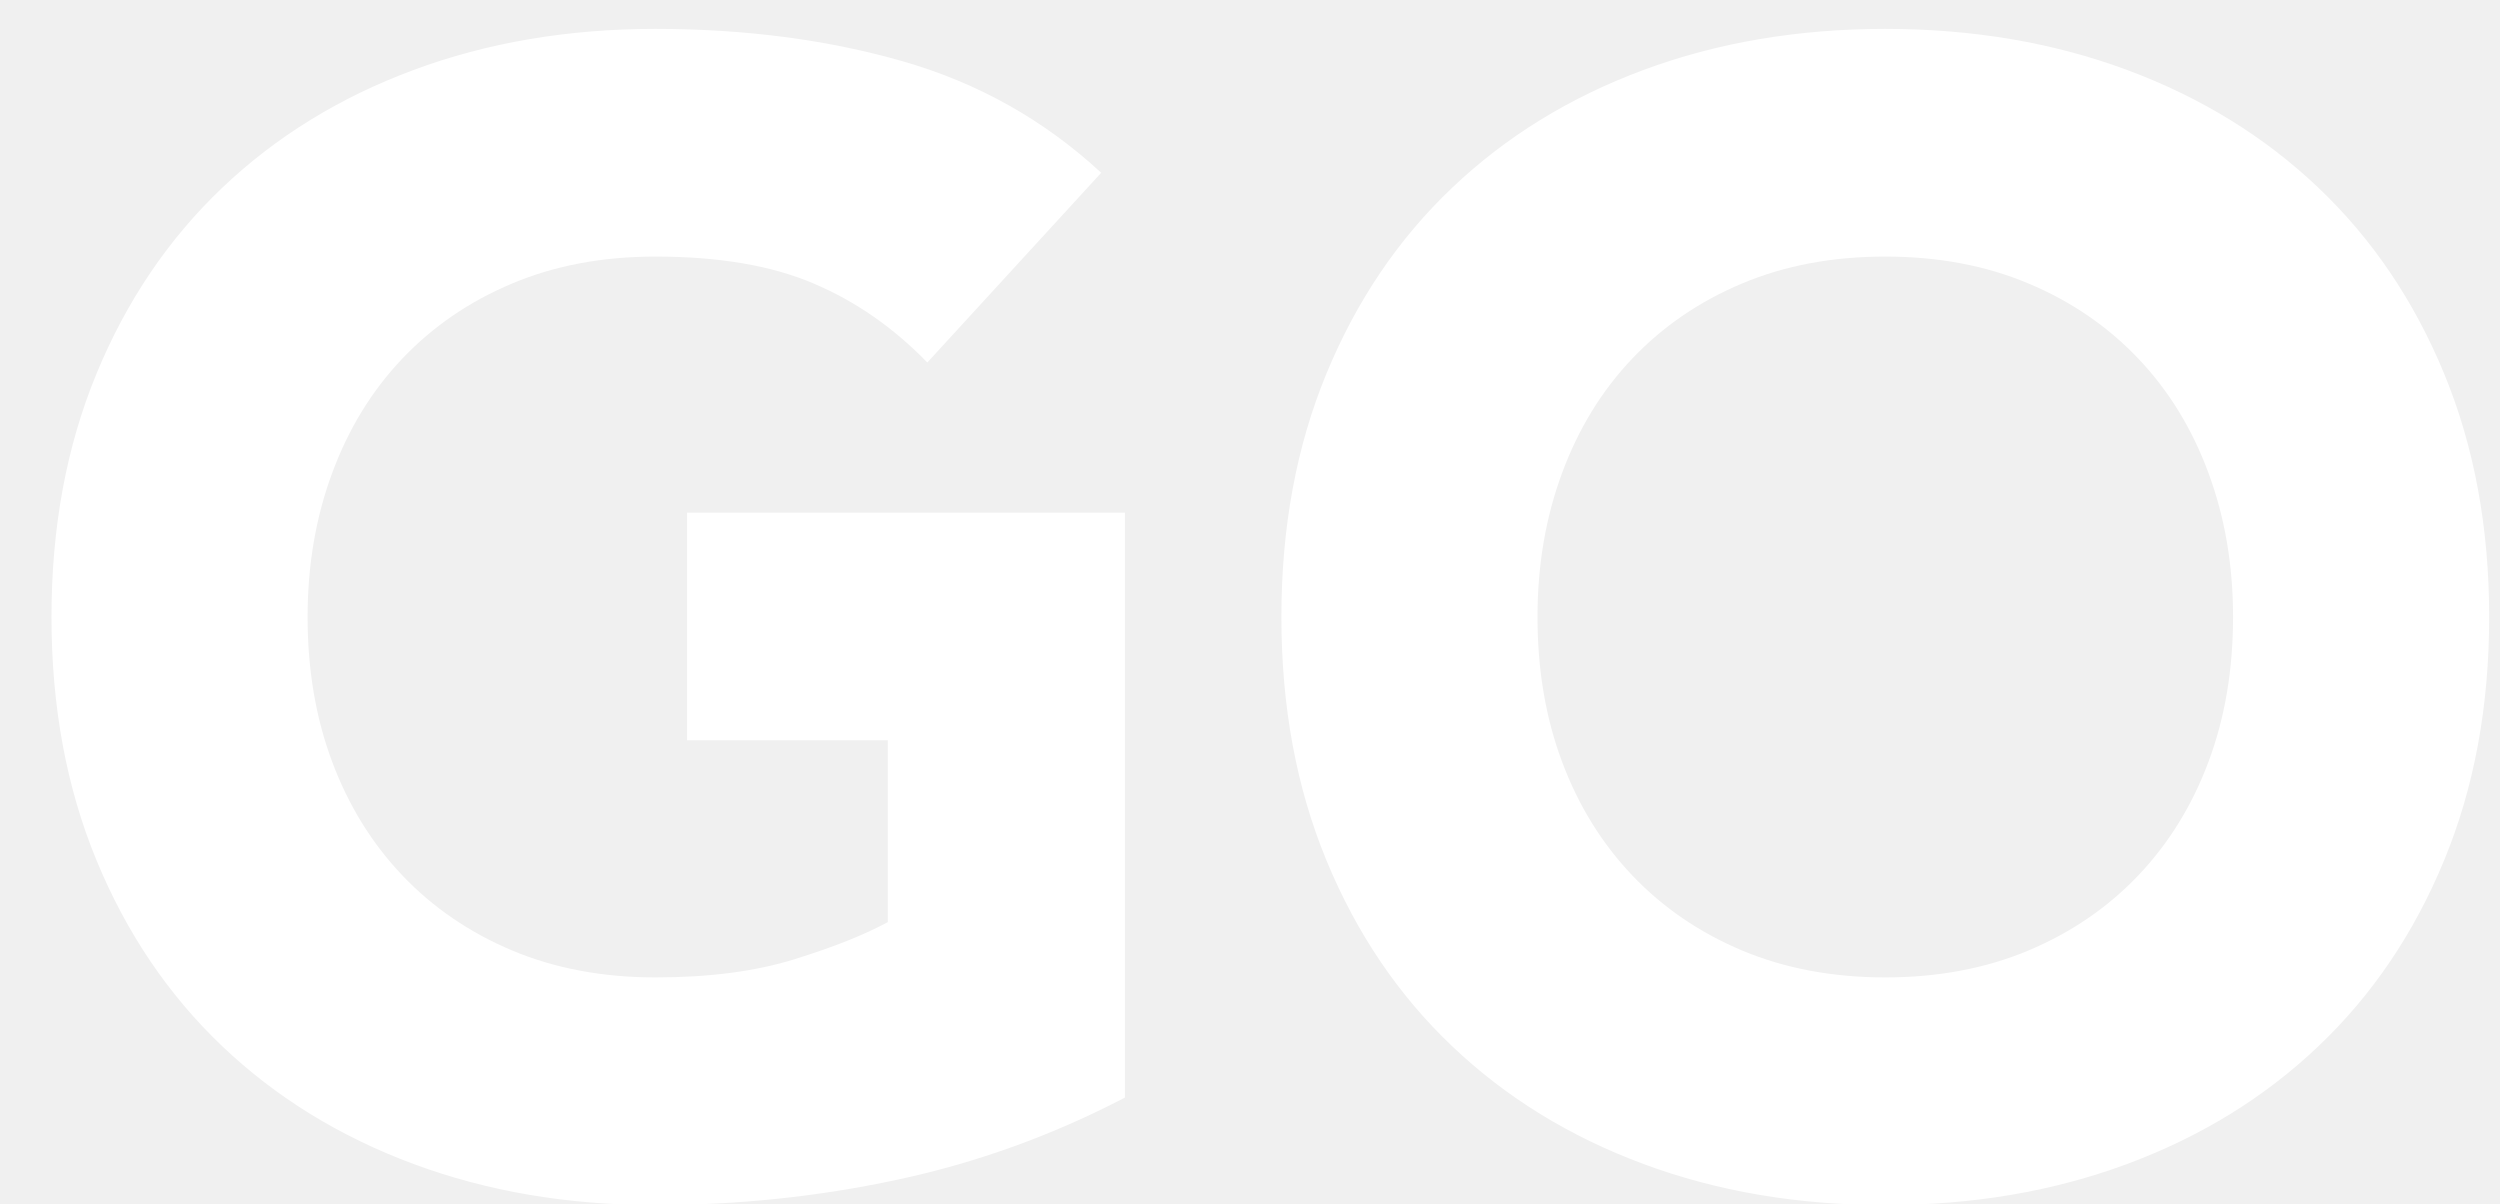
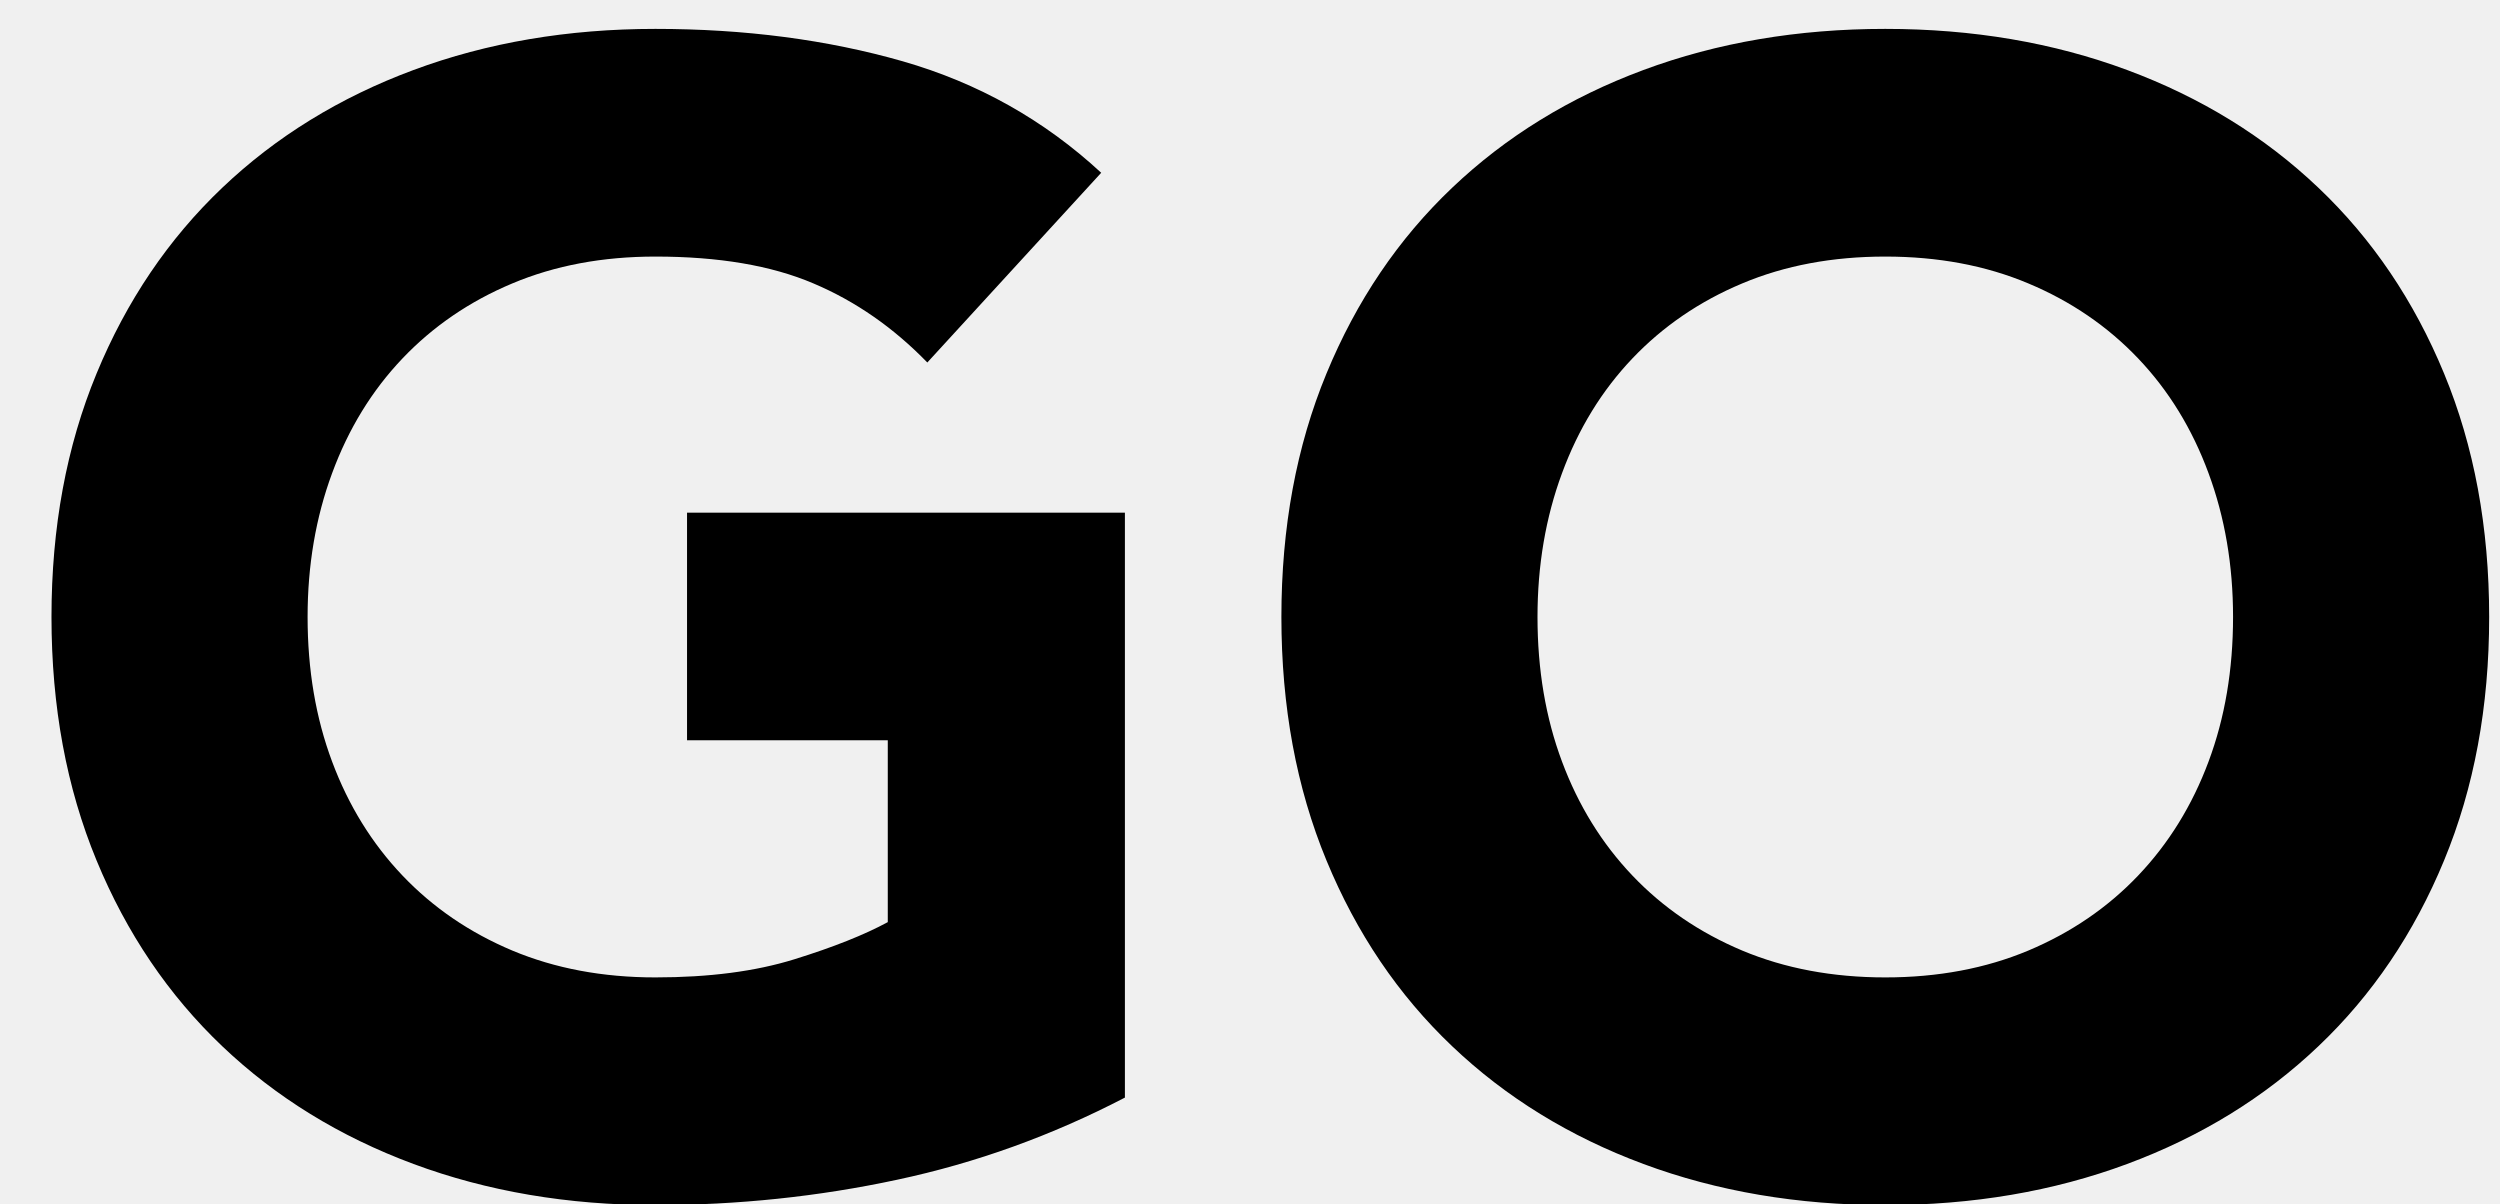
<svg xmlns="http://www.w3.org/2000/svg" width="27px" height="13px" viewBox="0 0 27 13" version="1.1">
  <g id="Page-2" stroke="none" stroke-width="1" fill="none" fill-rule="evenodd">
-     <g id="iPhone-XS-Copy-6" transform="translate(-144, -316)" fill="#FFFFFF" fill-rule="nonzero">
+     <g id="iPhone-XS-Copy-6" transform="translate(-144, -316)" fill="currentColor" fill-rule="nonzero">
      <g id="Group-5" transform="translate(133, 297)">
        <g id="Group-4">
          <path d="M23.149,30.854 C22.363,31.263 21.544,31.559 20.69,31.741 C19.837,31.924 18.966,32.015 18.078,32.015 C17.133,32.015 16.263,31.867 15.466,31.571 C14.669,31.275 13.98,30.851 13.4,30.299 C12.82,29.747 12.367,29.078 12.043,28.293 C11.718,27.507 11.556,26.631 11.556,25.663 C11.556,24.696 11.718,23.82 12.043,23.034 C12.367,22.249 12.82,21.58 13.4,21.028 C13.98,20.476 14.669,20.052 15.466,19.756 C16.263,19.46 17.133,19.312 18.078,19.312 C19.046,19.312 19.936,19.429 20.75,19.662 C21.564,19.896 22.278,20.297 22.893,20.866 L21.015,22.915 C20.65,22.539 20.241,22.254 19.785,22.061 C19.33,21.867 18.761,21.771 18.078,21.771 C17.509,21.771 16.994,21.867 16.533,22.061 C16.072,22.254 15.676,22.525 15.346,22.872 C15.016,23.219 14.763,23.632 14.587,24.11 C14.41,24.588 14.322,25.106 14.322,25.663 C14.322,26.233 14.41,26.753 14.587,27.226 C14.763,27.698 15.016,28.108 15.346,28.455 C15.676,28.802 16.072,29.072 16.533,29.266 C16.994,29.459 17.509,29.556 18.078,29.556 C18.659,29.556 19.159,29.491 19.58,29.36 C20.002,29.229 20.337,29.095 20.588,28.959 L20.588,26.995 L18.42,26.995 L18.42,24.537 L23.149,24.537 L23.149,30.854 Z M24.839,25.663 C24.839,24.696 25.001,23.82 25.326,23.034 C25.65,22.249 26.102,21.58 26.683,21.028 C27.263,20.476 27.952,20.052 28.749,19.756 C29.546,19.46 30.416,19.312 31.361,19.312 C32.306,19.312 33.176,19.46 33.973,19.756 C34.77,20.052 35.459,20.476 36.039,21.028 C36.62,21.58 37.072,22.249 37.396,23.034 C37.721,23.82 37.883,24.696 37.883,25.663 C37.883,26.631 37.721,27.507 37.396,28.293 C37.072,29.078 36.62,29.747 36.039,30.299 C35.459,30.851 34.77,31.275 33.973,31.571 C33.176,31.867 32.306,32.015 31.361,32.015 C30.416,32.015 29.546,31.867 28.749,31.571 C27.952,31.275 27.263,30.851 26.683,30.299 C26.102,29.747 25.65,29.078 25.326,28.293 C25.001,27.507 24.839,26.631 24.839,25.663 Z M27.605,25.663 C27.605,26.233 27.693,26.753 27.87,27.226 C28.046,27.698 28.299,28.108 28.629,28.455 C28.959,28.802 29.355,29.072 29.816,29.266 C30.277,29.459 30.792,29.556 31.361,29.556 C31.93,29.556 32.445,29.459 32.906,29.266 C33.367,29.072 33.763,28.802 34.093,28.455 C34.423,28.108 34.676,27.698 34.852,27.226 C35.029,26.753 35.117,26.233 35.117,25.663 C35.117,25.106 35.029,24.588 34.852,24.11 C34.676,23.632 34.423,23.219 34.093,22.872 C33.763,22.525 33.367,22.254 32.906,22.061 C32.445,21.867 31.93,21.771 31.361,21.771 C30.792,21.771 30.277,21.867 29.816,22.061 C29.355,22.254 28.959,22.525 28.629,22.872 C28.299,23.219 28.046,23.632 27.87,24.11 C27.693,24.588 27.605,25.106 27.605,25.663 Z" id="GO" />
        </g>
      </g>
    </g>
  </g>
</svg>
